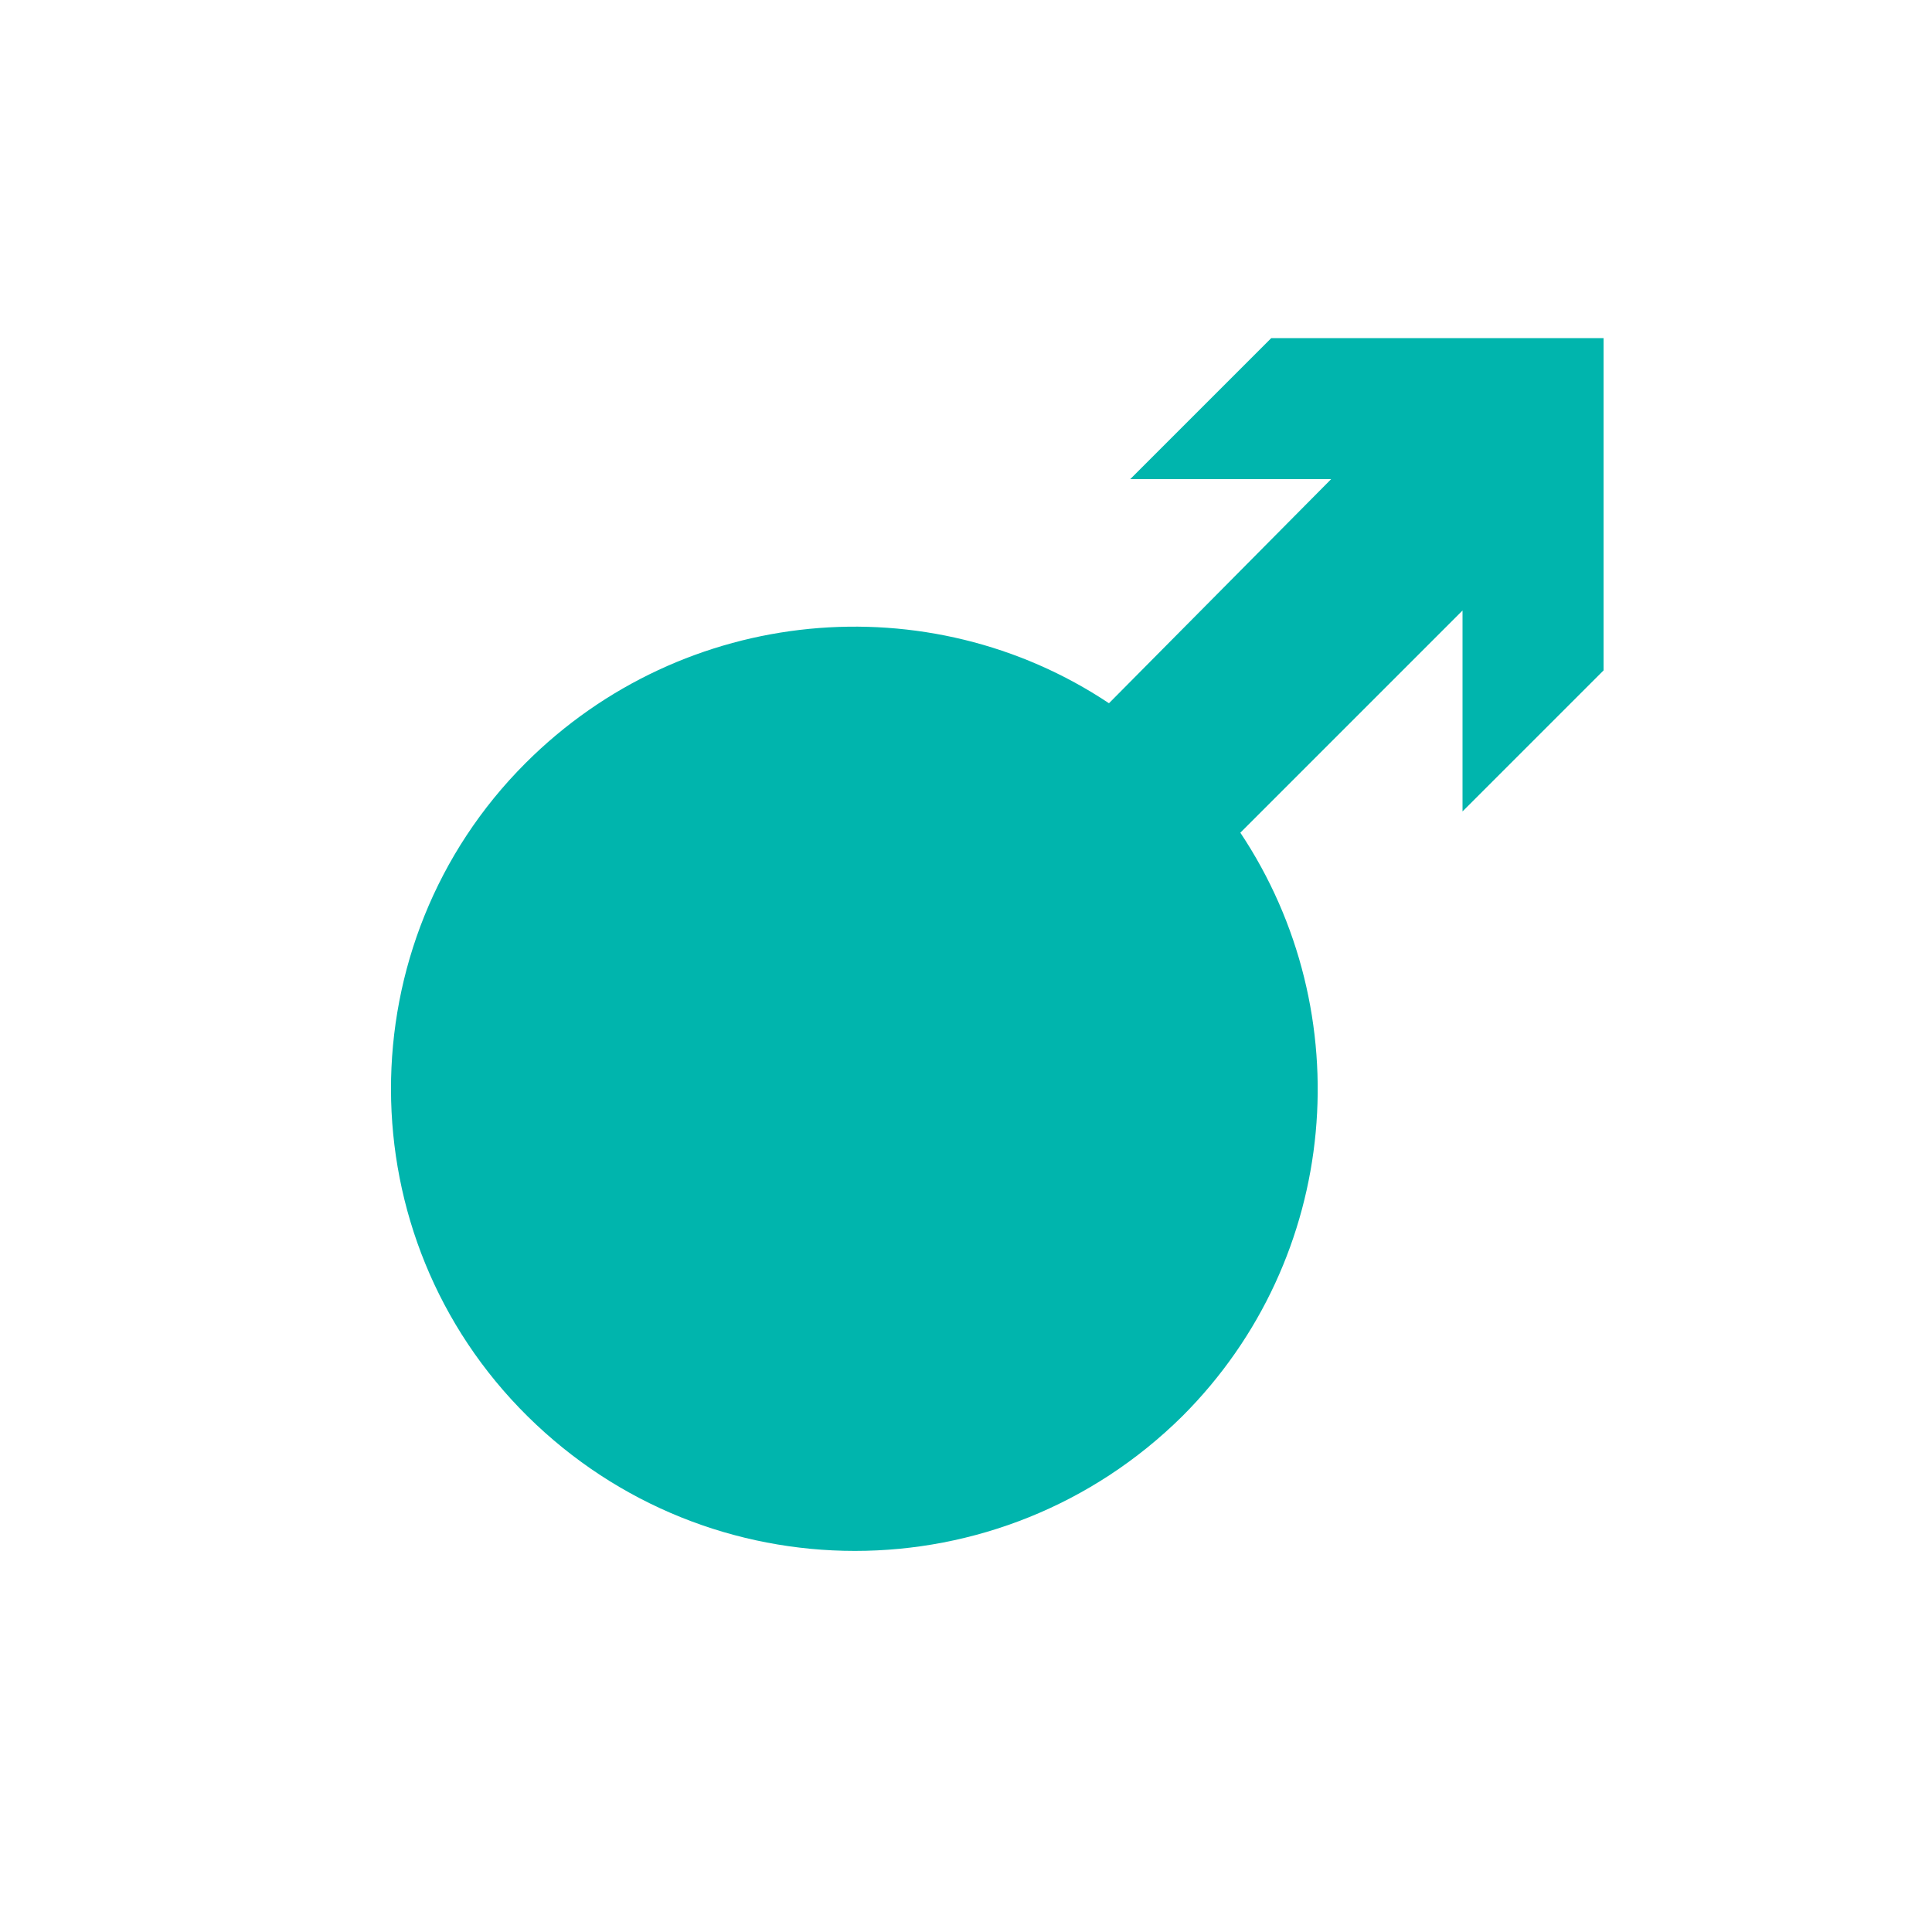
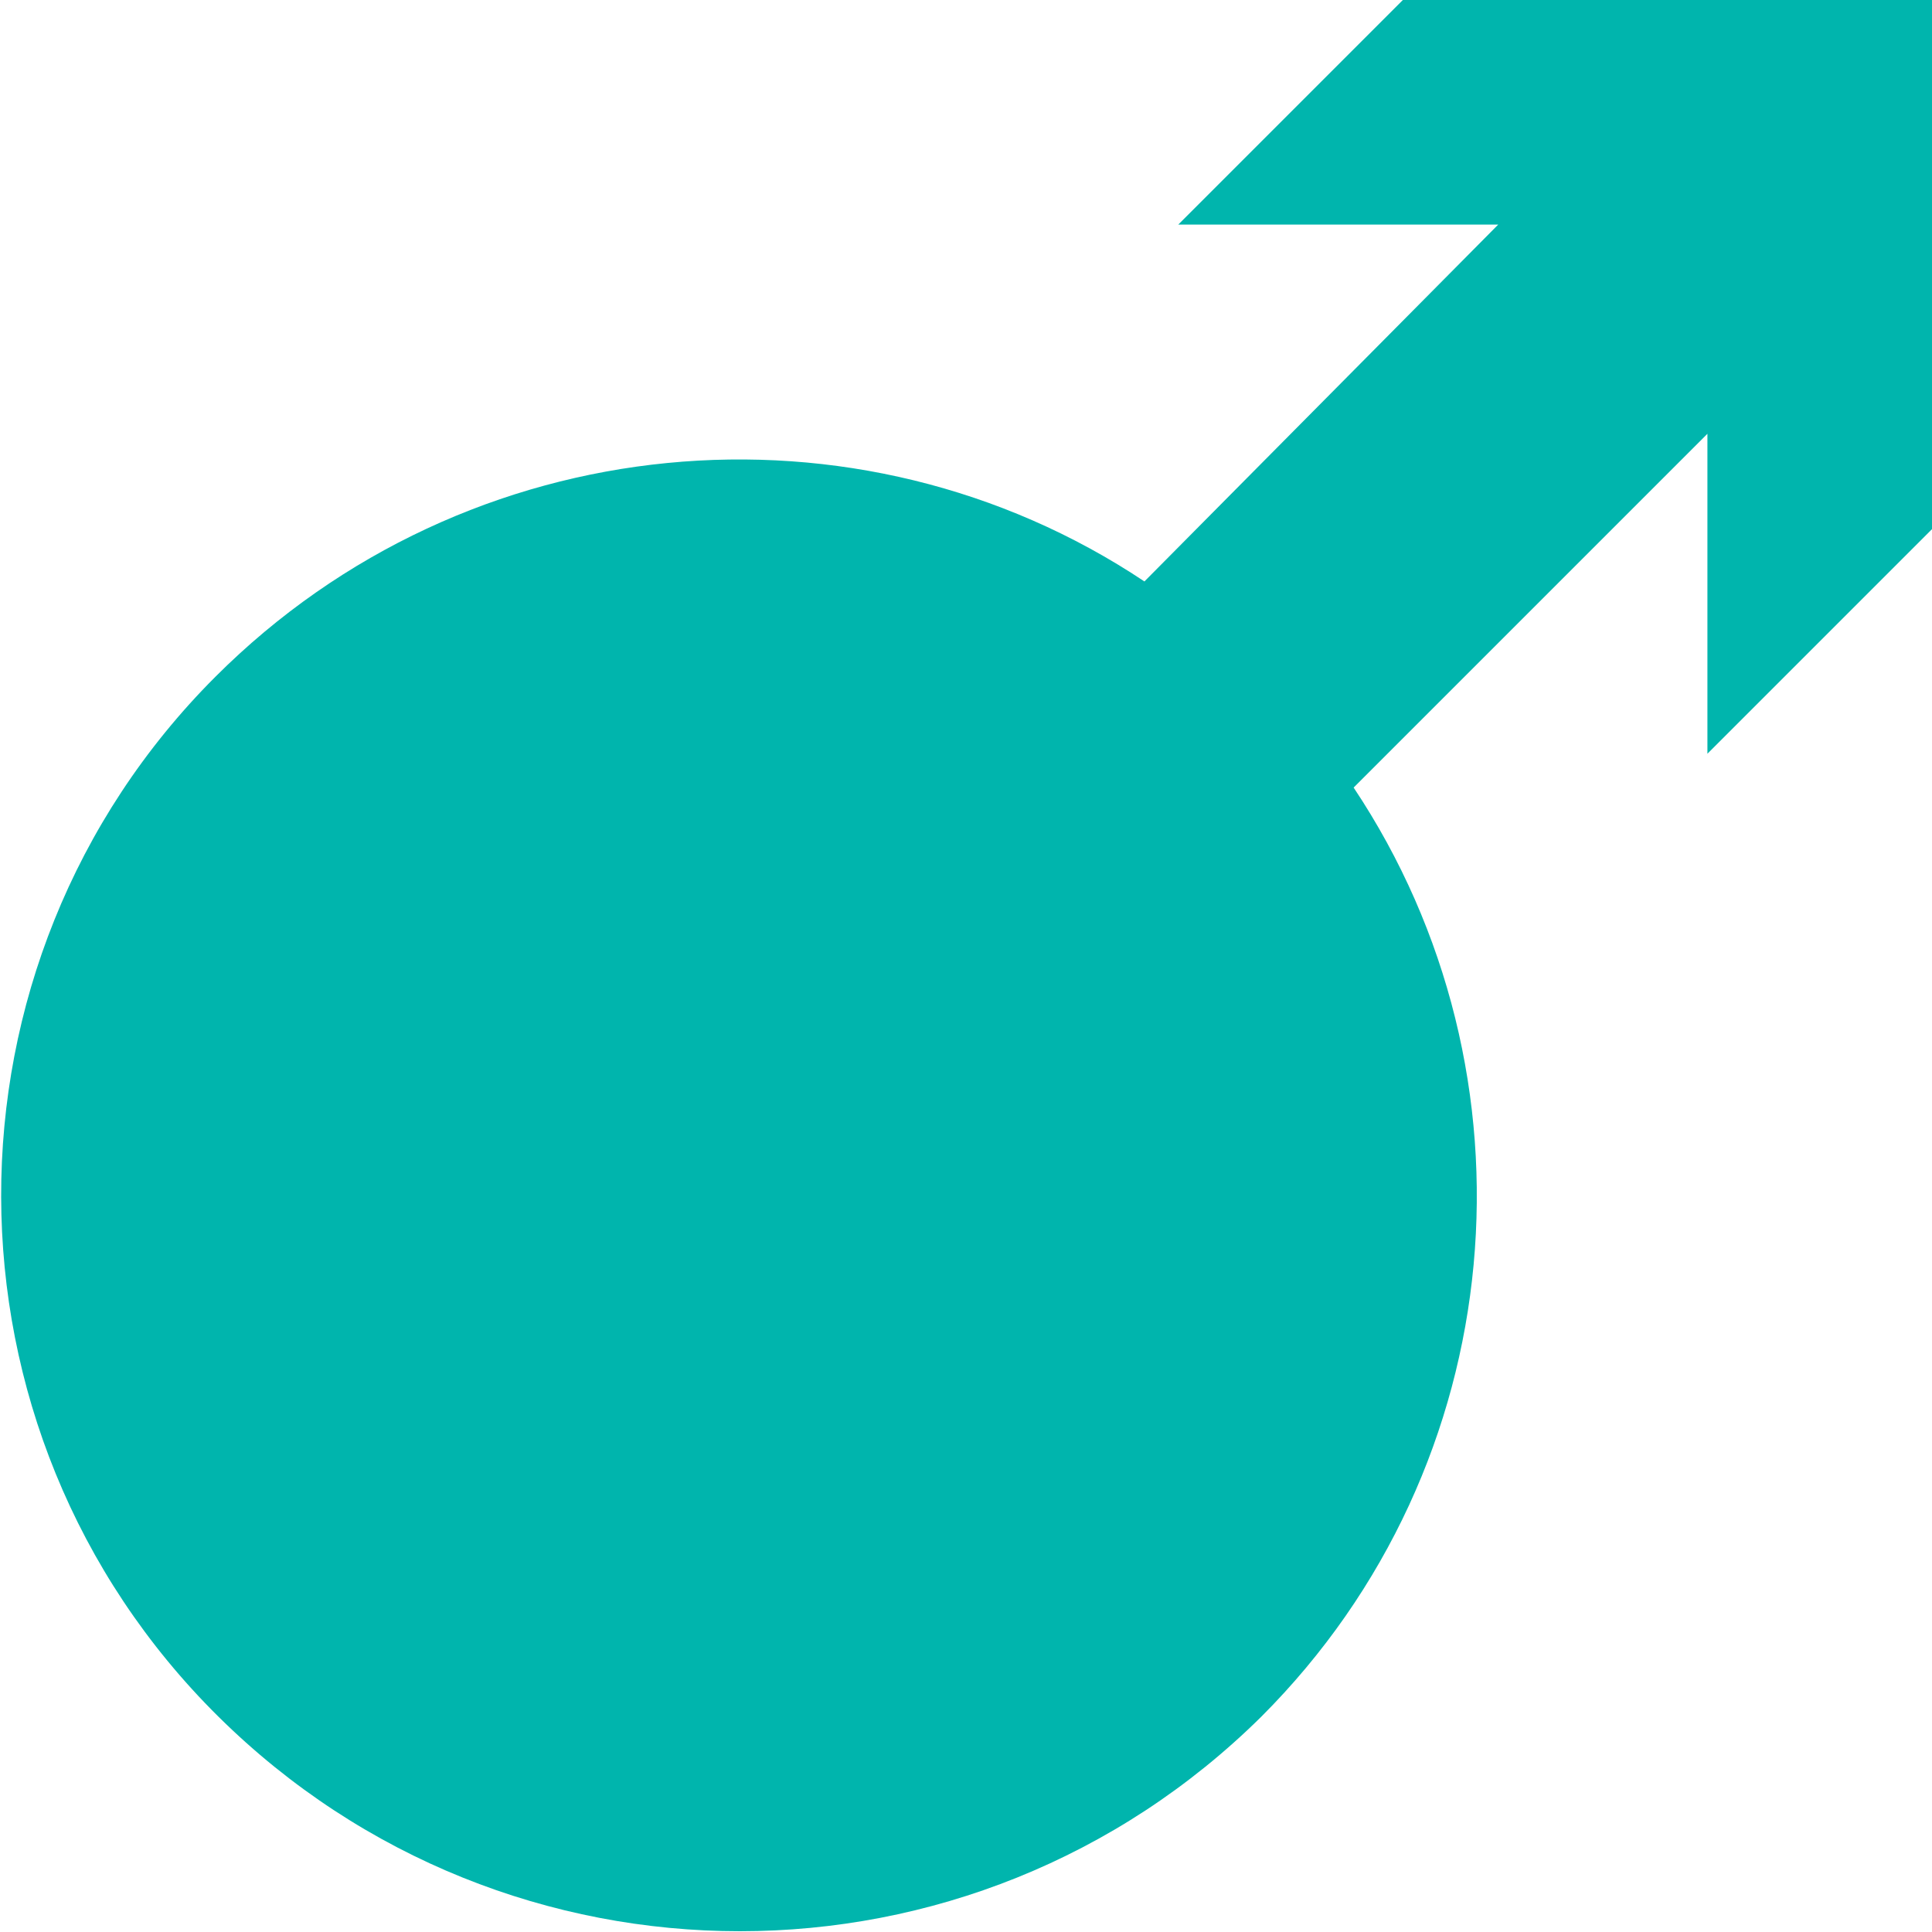
- <svg xmlns="http://www.w3.org/2000/svg" version="1.1" id="Layer_1" x="0px" y="0px" viewBox="0 0 100 100" style="enable-background:new 0 0 100 100;" xml:space="preserve">
+ <svg xmlns="http://www.w3.org/2000/svg" version="1.1" id="Layer_1" x="0px" y="0px" viewBox="0 0 62.8 62.8" style="enable-background:new 0 0 62.8 62.8;" xml:space="preserve">
  <style type="text/css">
	.st0{fill:#00B5AD;}
</style>
  <g>
    <g>
-       <path class="st0" d="M27.3,73.3c9.4,9.3,24.5,9.3,33.9,0c8.2-8.2,9.2-20.9,3-30.2l11.5-11.5l0,10.4l7.3-7.3l0-17.2l-17.2,0    l-7.3,7.3l10.4,0L57.4,36.4c-9.3-6.2-22-5.1-30.2,3.1C17.9,48.8,17.9,64,27.3,73.3z" />
+       <path class="st0" d="M7.1,55.8c9.4,9.3,24.5,9.3,33.9,0c8.2-8.2,9.2-20.9,3-30.2l11.5-11.5v10.4l7.3-7.3V0H45.6l-7.3,7.3h10.4    L37.2,18.9c-9.3-6.2-22-5.1-30.2,3.1C-2.3,31.3-2.3,46.5,7.1,55.8z" />
    </g>
  </g>
</svg>
